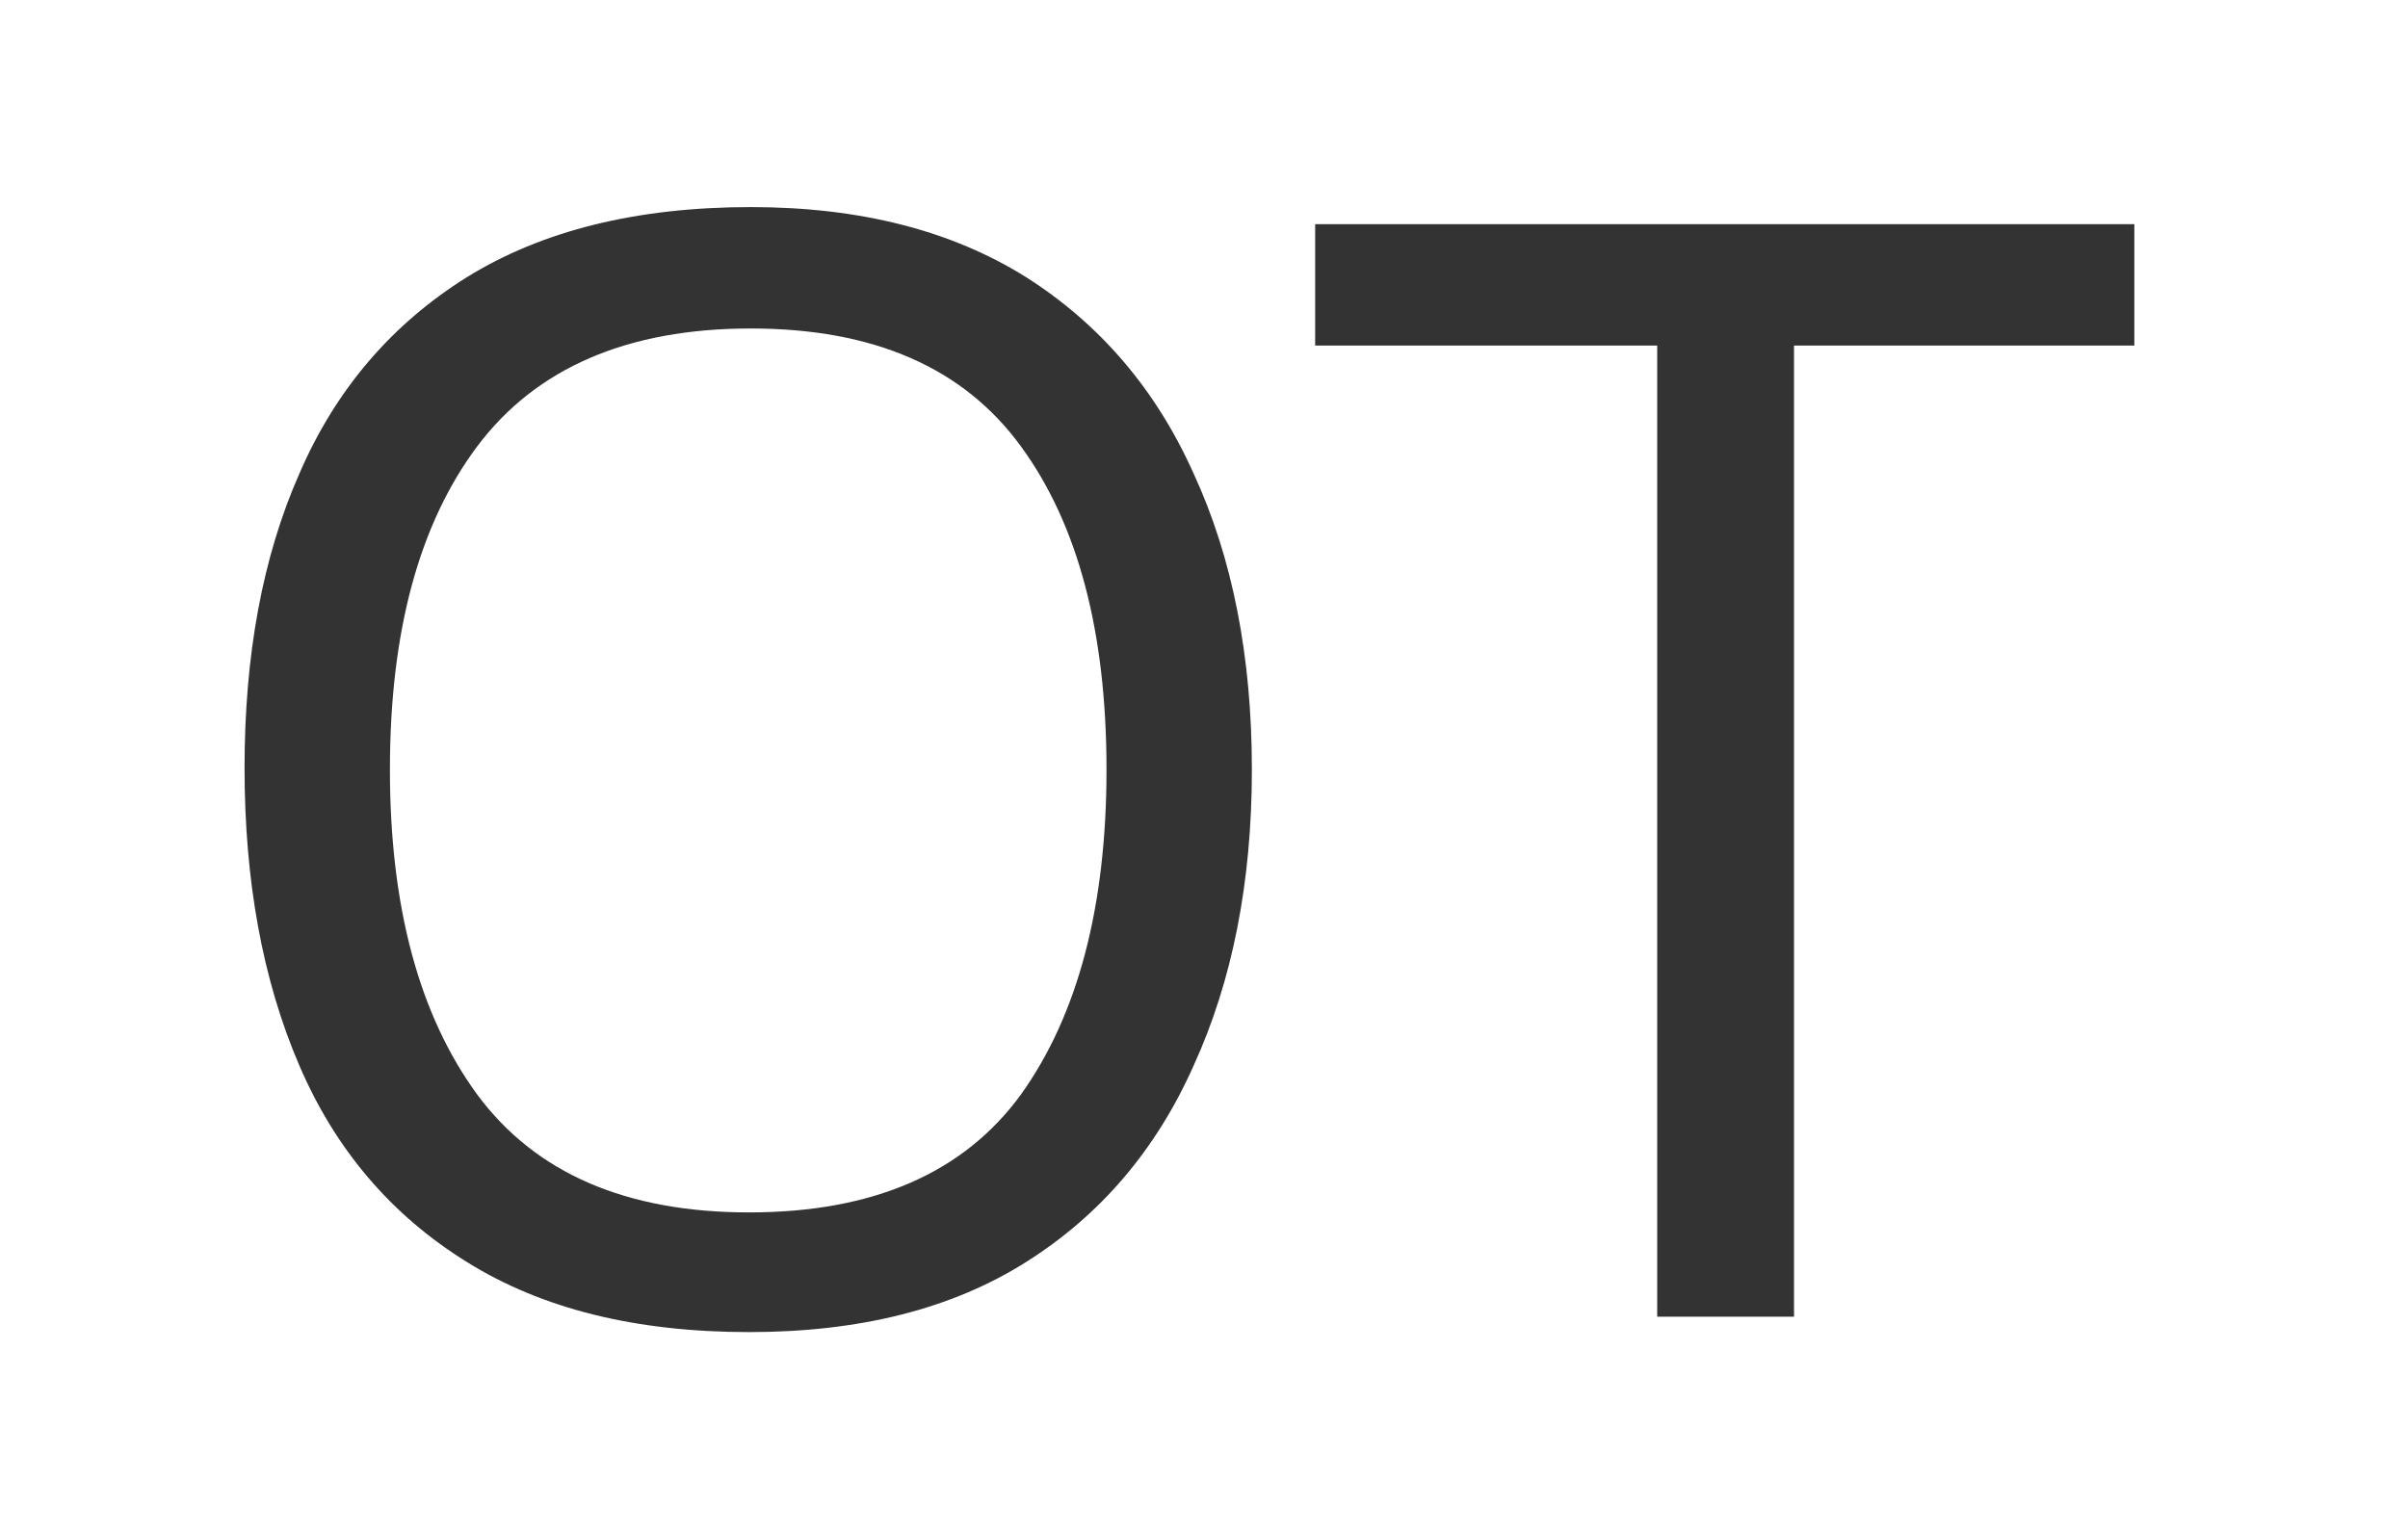
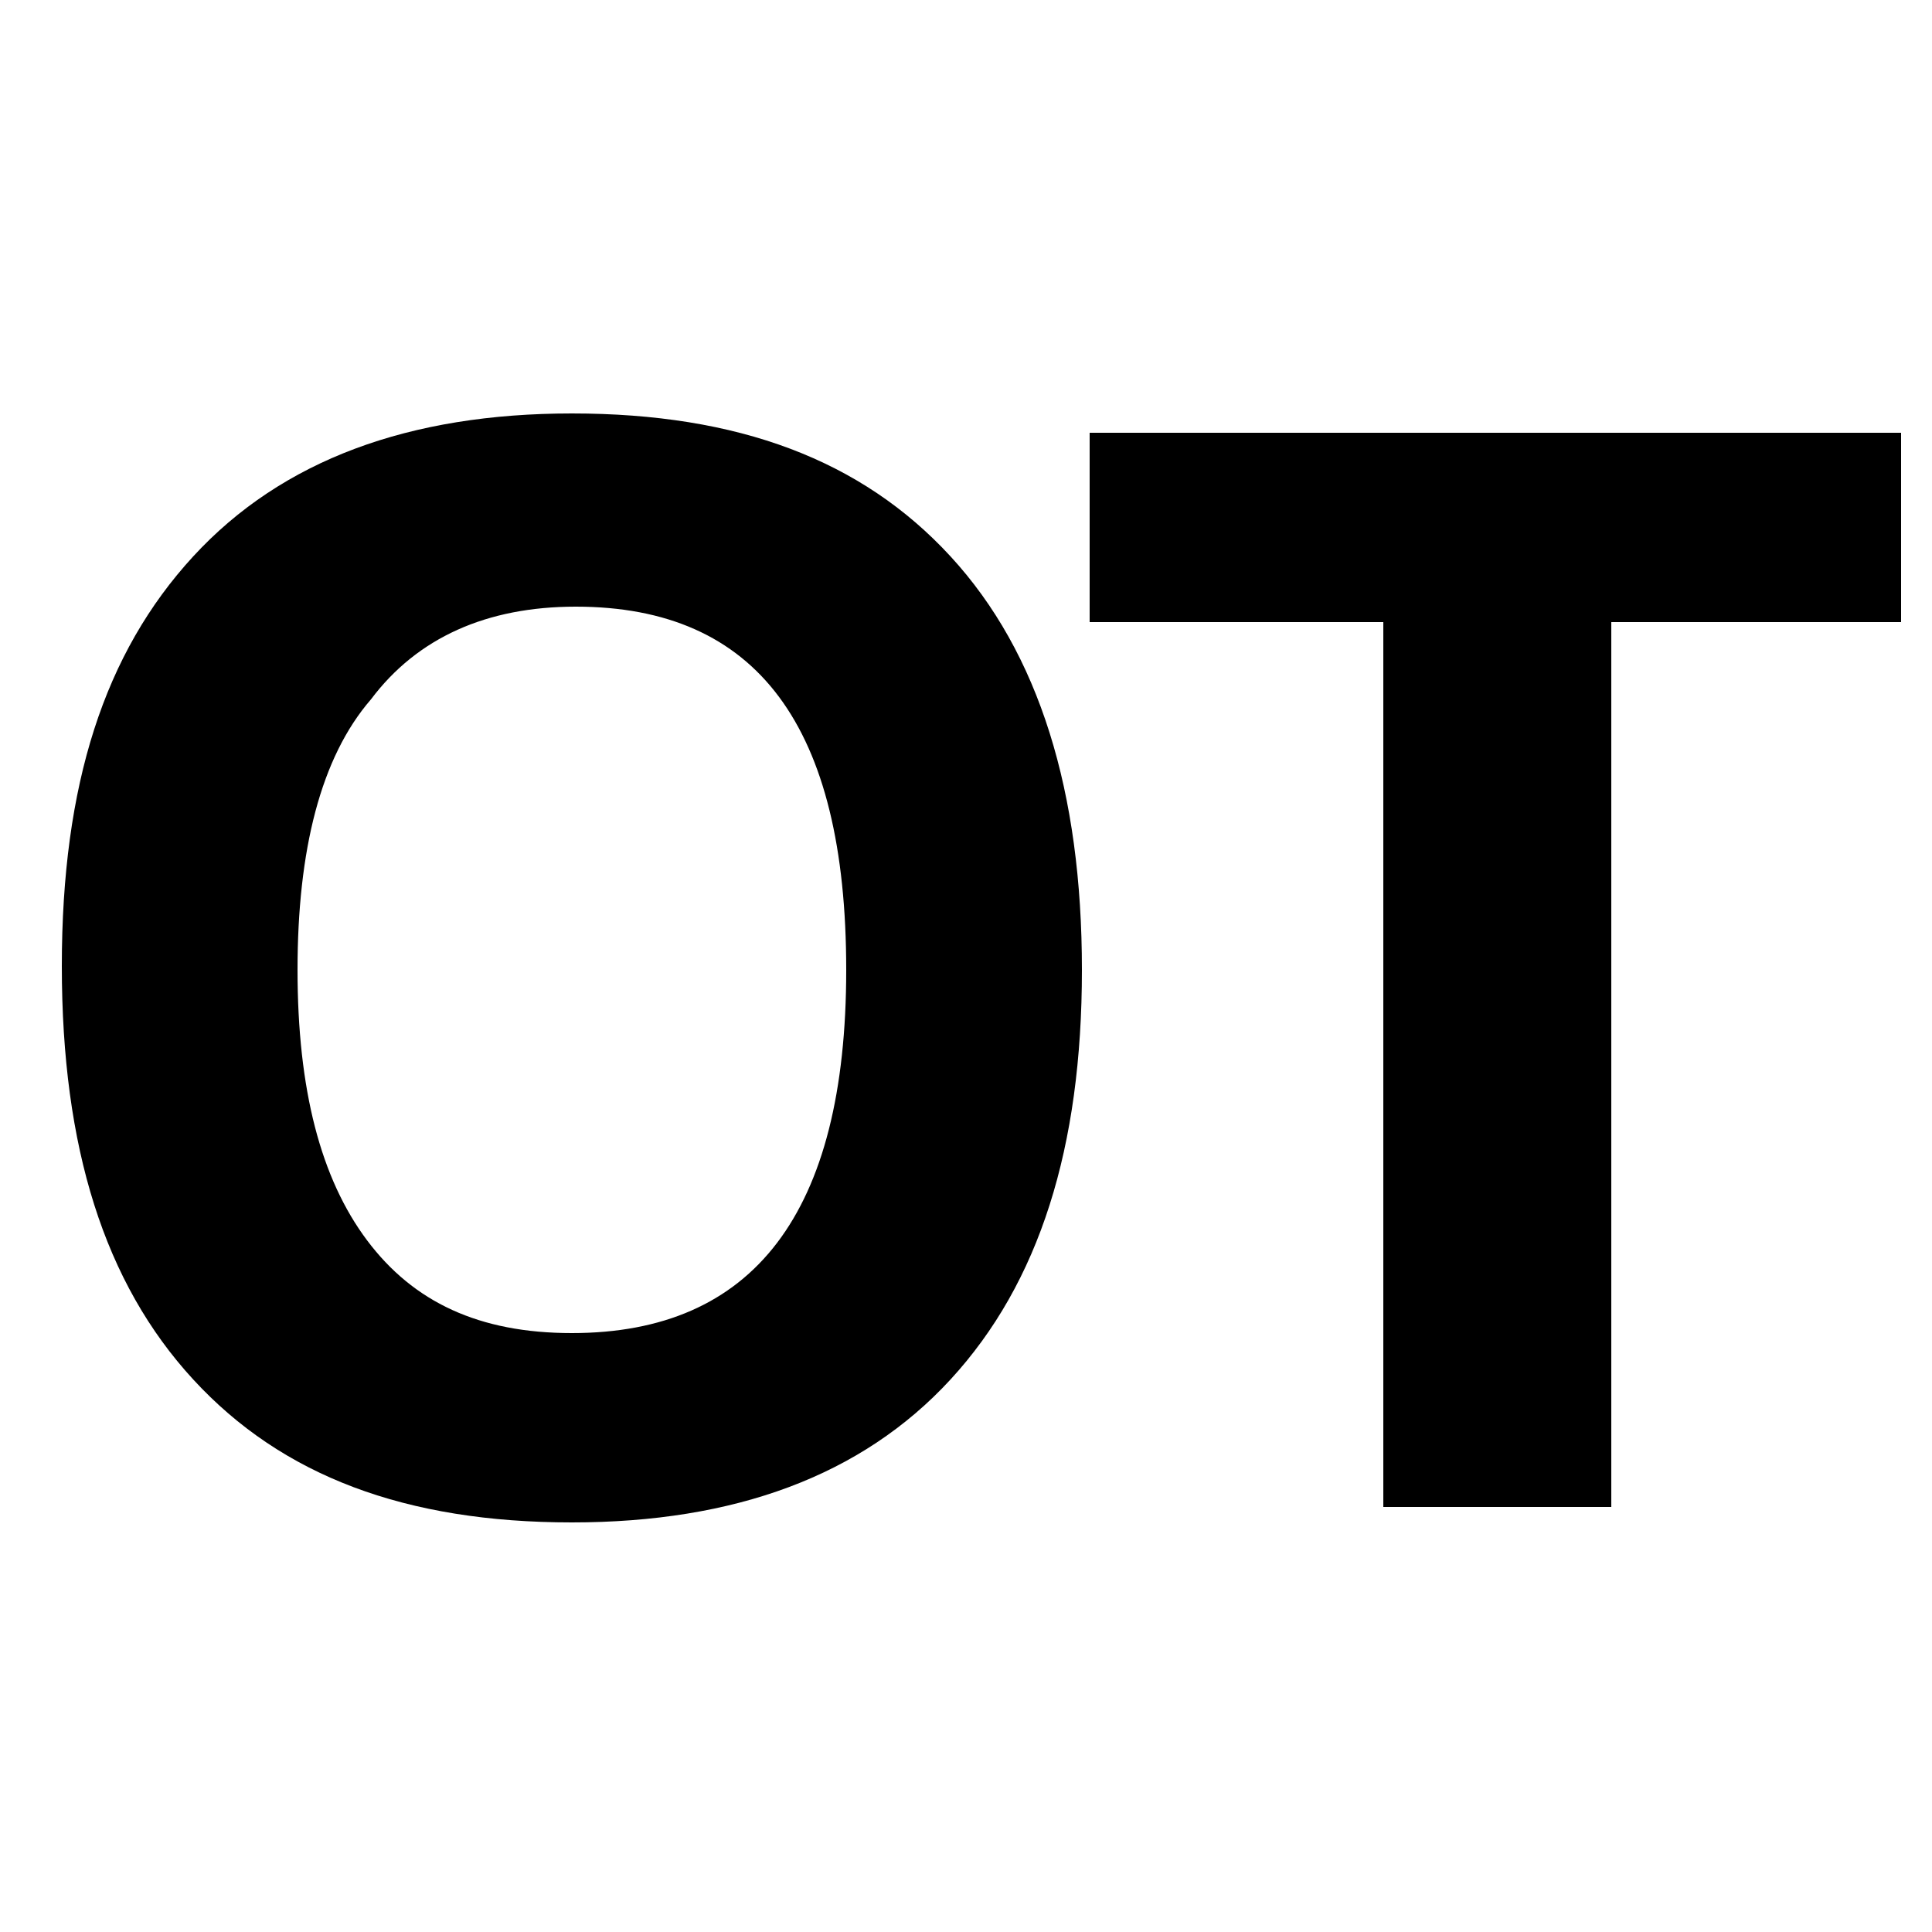
- <svg xmlns="http://www.w3.org/2000/svg" version="1.1" id="Layer_1" x="0px" y="0px" viewBox="0 0 22 14" style="enable-background:new 0 0 22 14;" xml:space="preserve">
+ <svg xmlns="http://www.w3.org/2000/svg" version="1.1" id="Layer_1" x="0px" y="0px" viewBox="0 0 50 50" style="enable-background:new 0 0 50 50;" xml:space="preserve">
  <style type="text/css">
- 	.st0{fill:none;}
- 	.st1{fill:#333333;}
- 	.st2{font-family:'OpenSans-Bold';}
- 	.st3{font-size:13.984px;}
+ 	.st0{enable-background:new    ;}
</style>
-   <rect x="1.4" y="1.4" class="st0" width="21.3" height="17.4" />
-   <text transform="matrix(1 0 0 1 1.3749 12.0332)" class="st1 st2 st3">OT</text>
+   <g class="st0">
+     <path d="M28,25.1c0,4.6-1.1,8.1-3.4,10.6s-5.6,3.7-9.8,3.7c-4.3,0-7.5-1.2-9.8-3.7s-3.4-6-3.4-10.7S2.7,16.9,5,14.4   s5.6-3.7,9.8-3.7c4.3,0,7.5,1.2,9.8,3.7C26.9,16.9,28,20.5,28,25.1z M7.7,25.1c0,3.1,0.6,5.4,1.8,7s2.9,2.4,5.3,2.4   c4.7,0,7.1-3.1,7.1-9.4c0-6.3-2.3-9.4-7-9.4c-2.3,0-4.1,0.8-5.3,2.4C8.3,19.6,7.7,22,7.7,25.1z" />
+     <path d="M41.7,39h-5.9V16.1h-7.6v-4.9h21v4.9h-7.5V39z" />
+   </g>
</svg>
